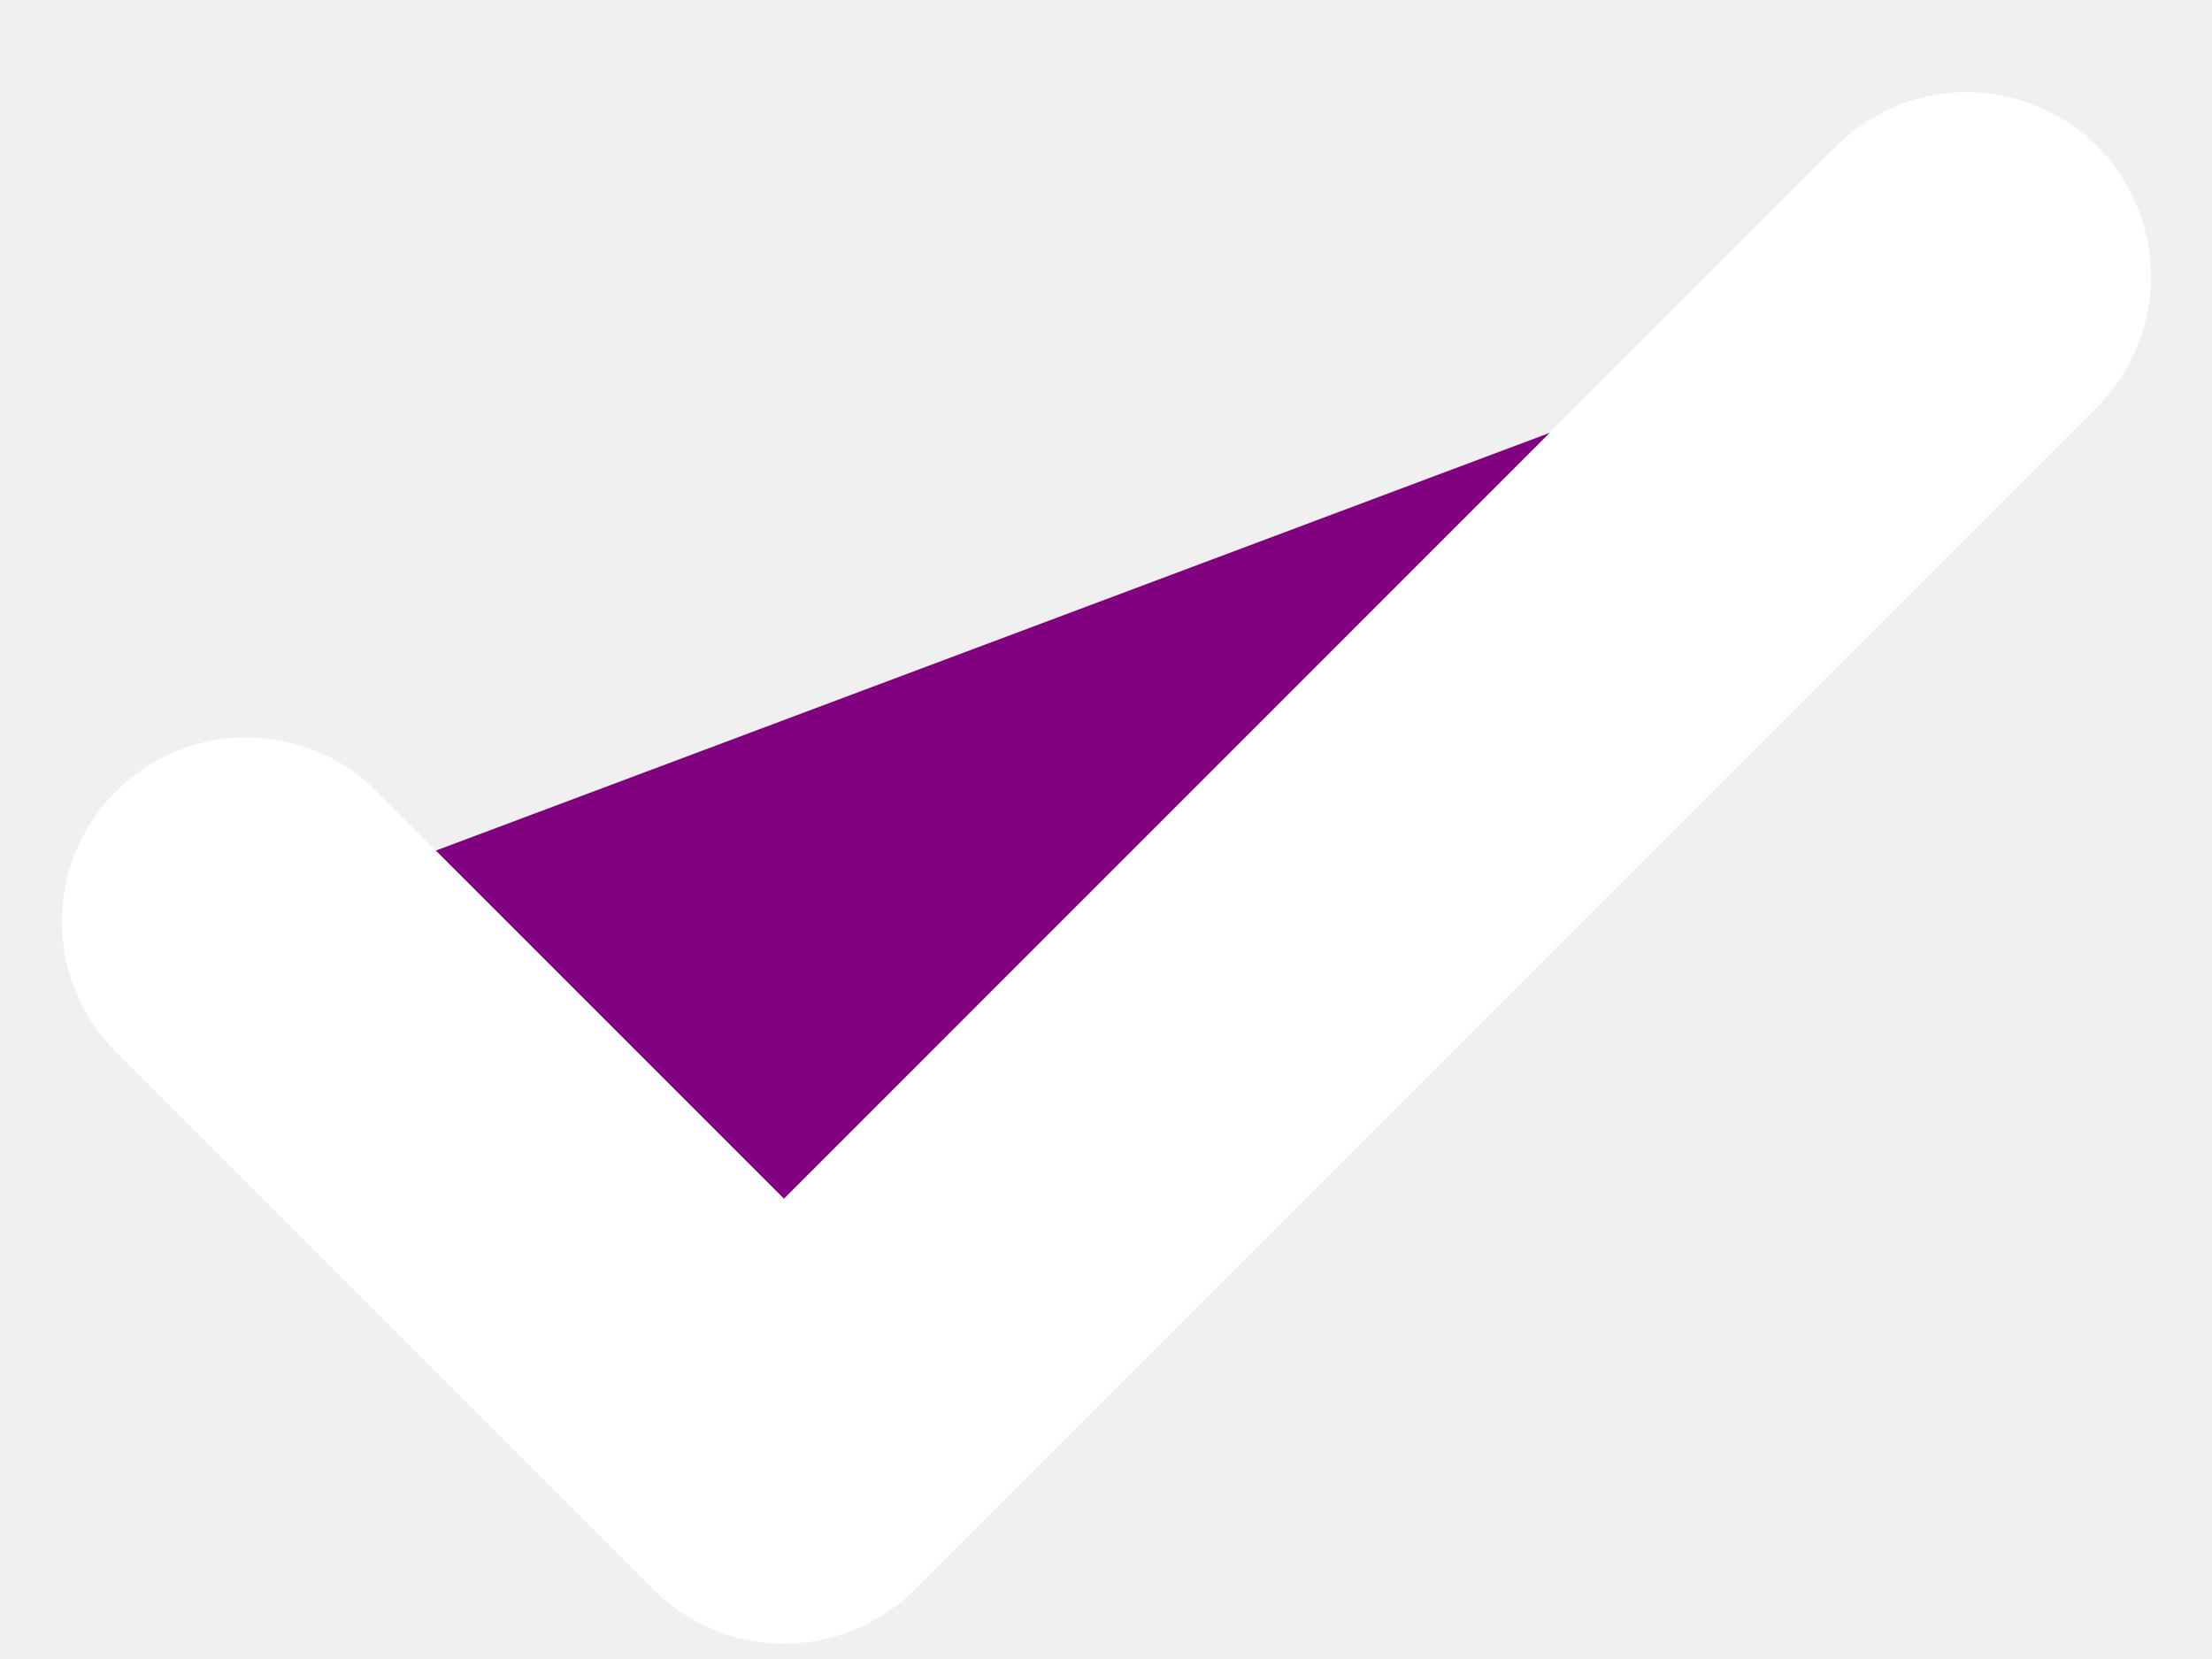
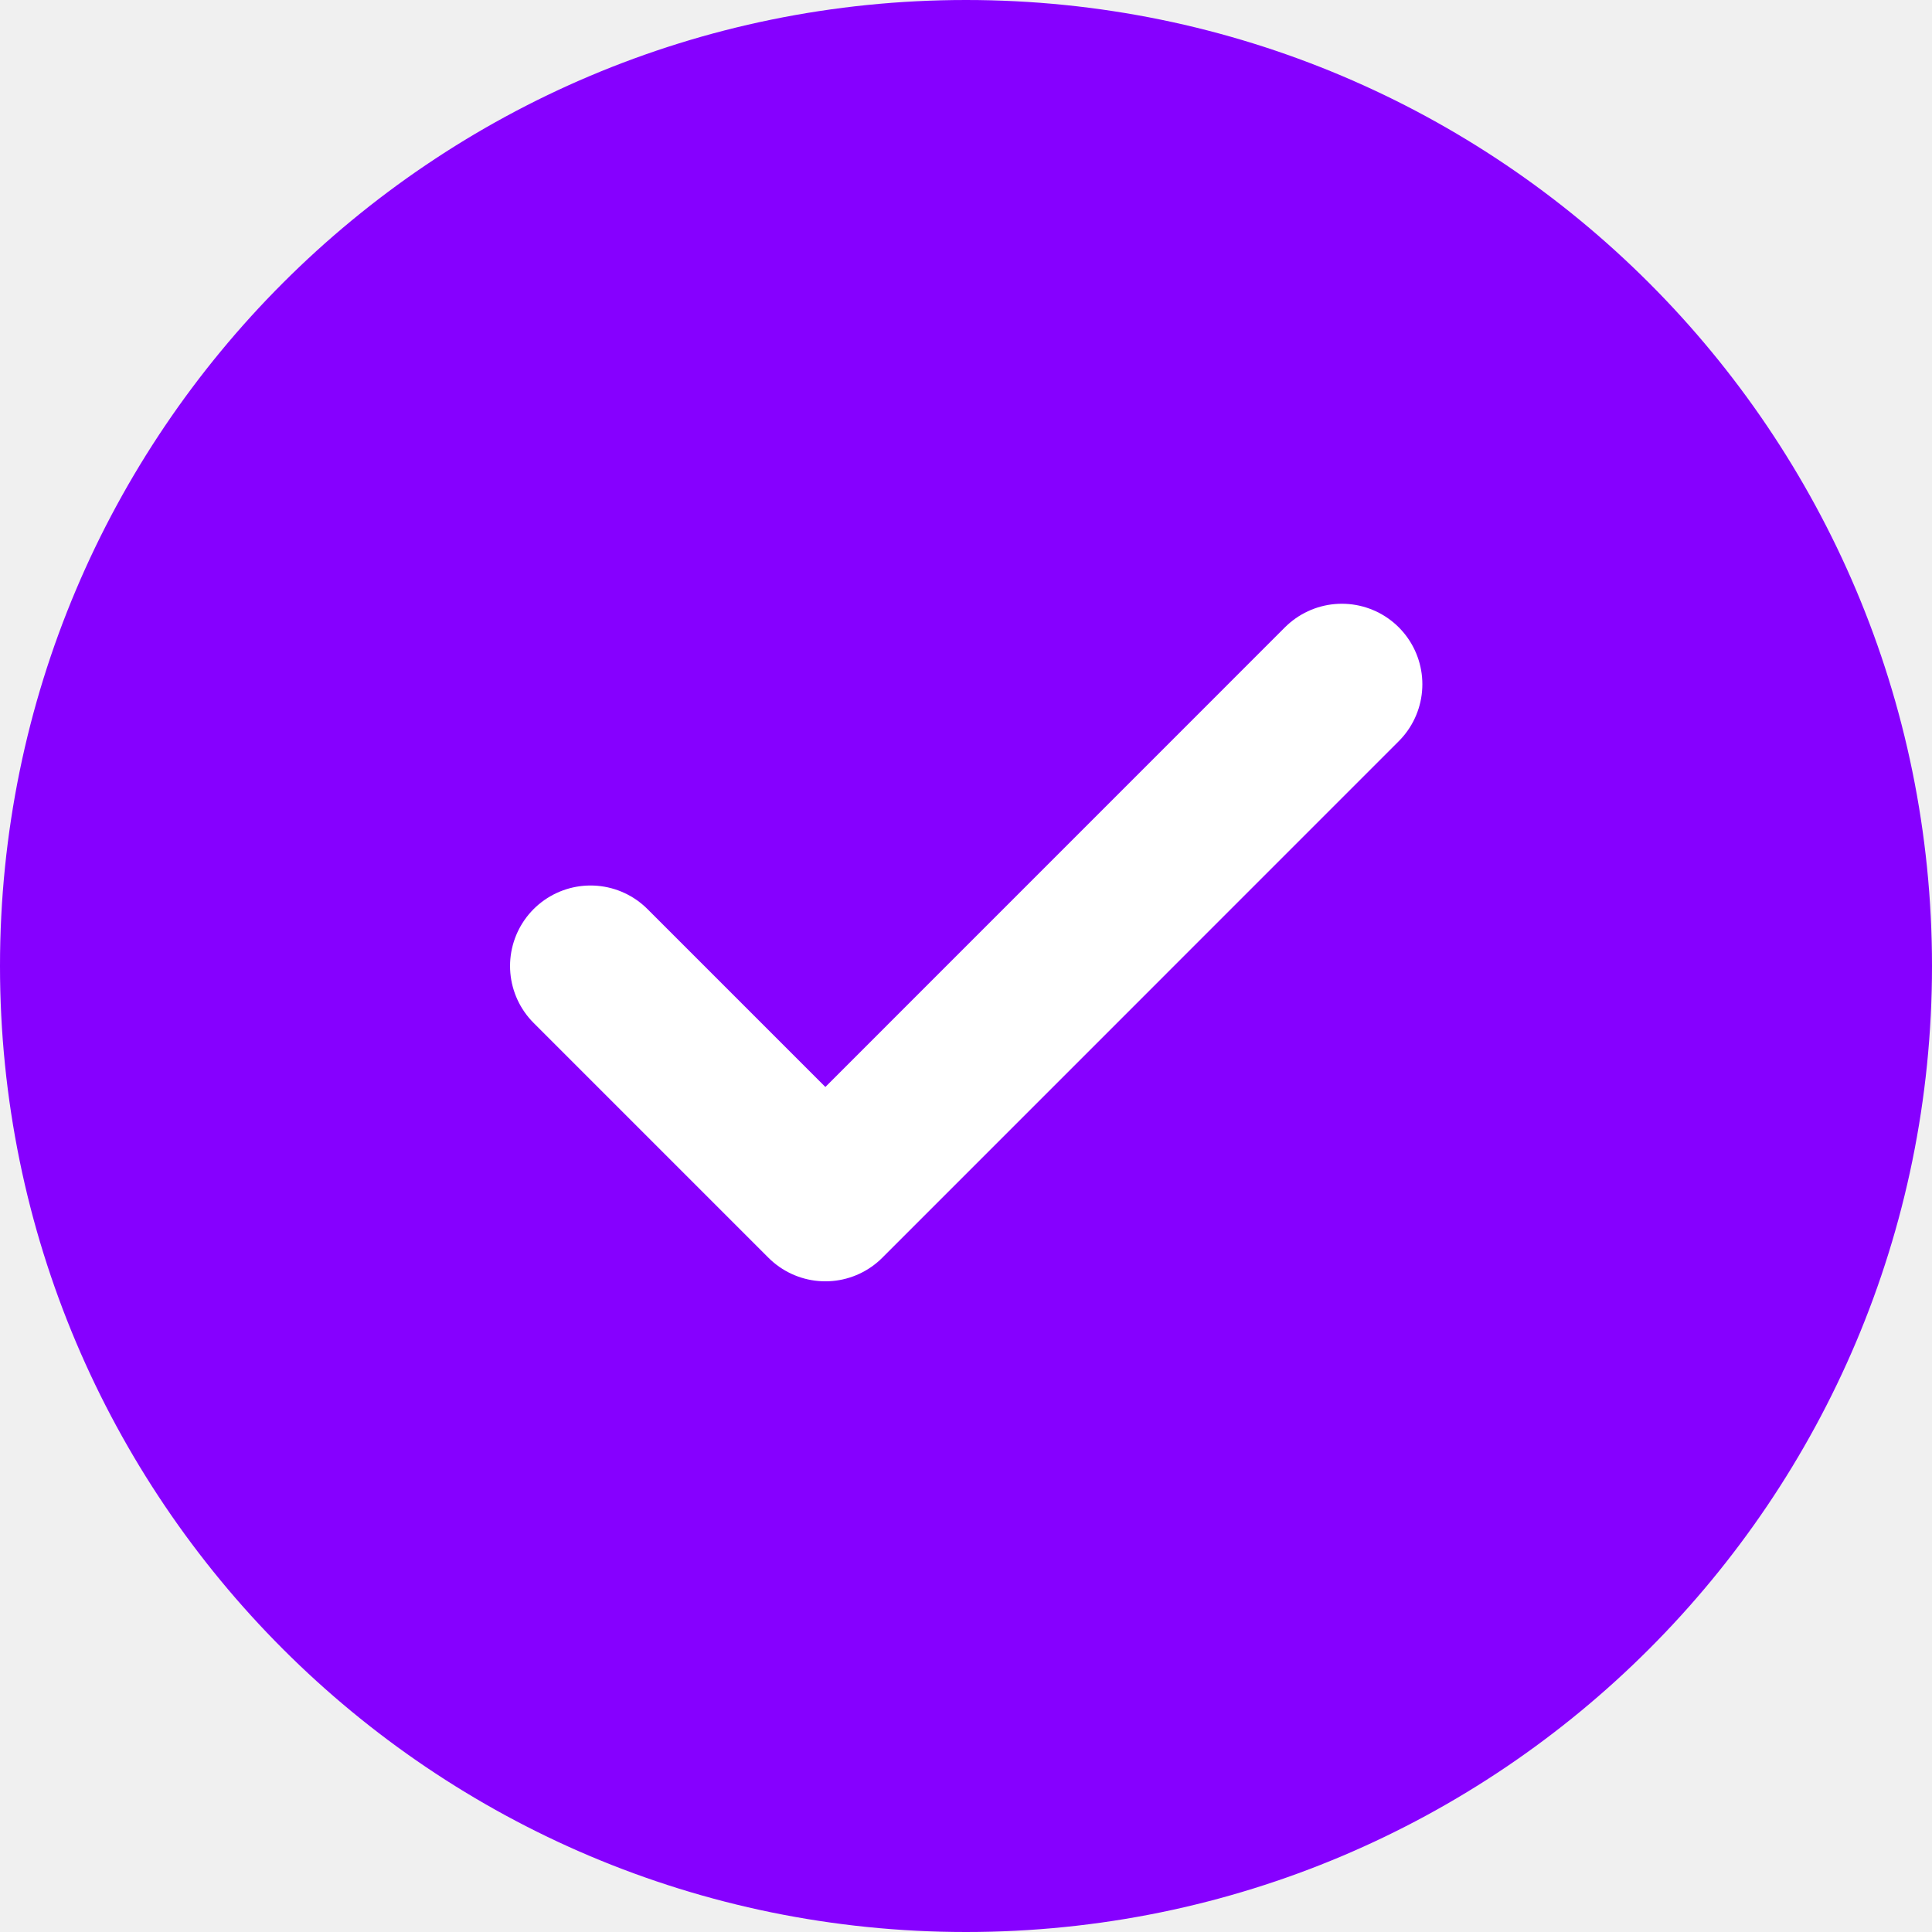
- <svg xmlns="http://www.w3.org/2000/svg" width="12" height="9" viewBox="0 0 12 9" fill="purple">
-   <path d="M10.669 1.5L4.253 7.917L1.336 5" stroke="white" stroke-width="2" stroke-linecap="round" stroke-linejoin="round" />
+ <svg xmlns="http://www.w3.org/2000/svg" width="24" height="24" viewBox="0 0 24 24" fill="none">
+   <rect x="0.5" y="0.5" width="23" height="23" rx="11.5" fill="#8600FF" />
+   <rect x="0.5" y="0.5" width="23" height="23" rx="11.5" stroke="#8600FF" />
+   <path d="M16.669 8.5L10.253 14.917L7.336 12" stroke="white" stroke-width="2" stroke-linecap="round" stroke-linejoin="round" />
</svg>
